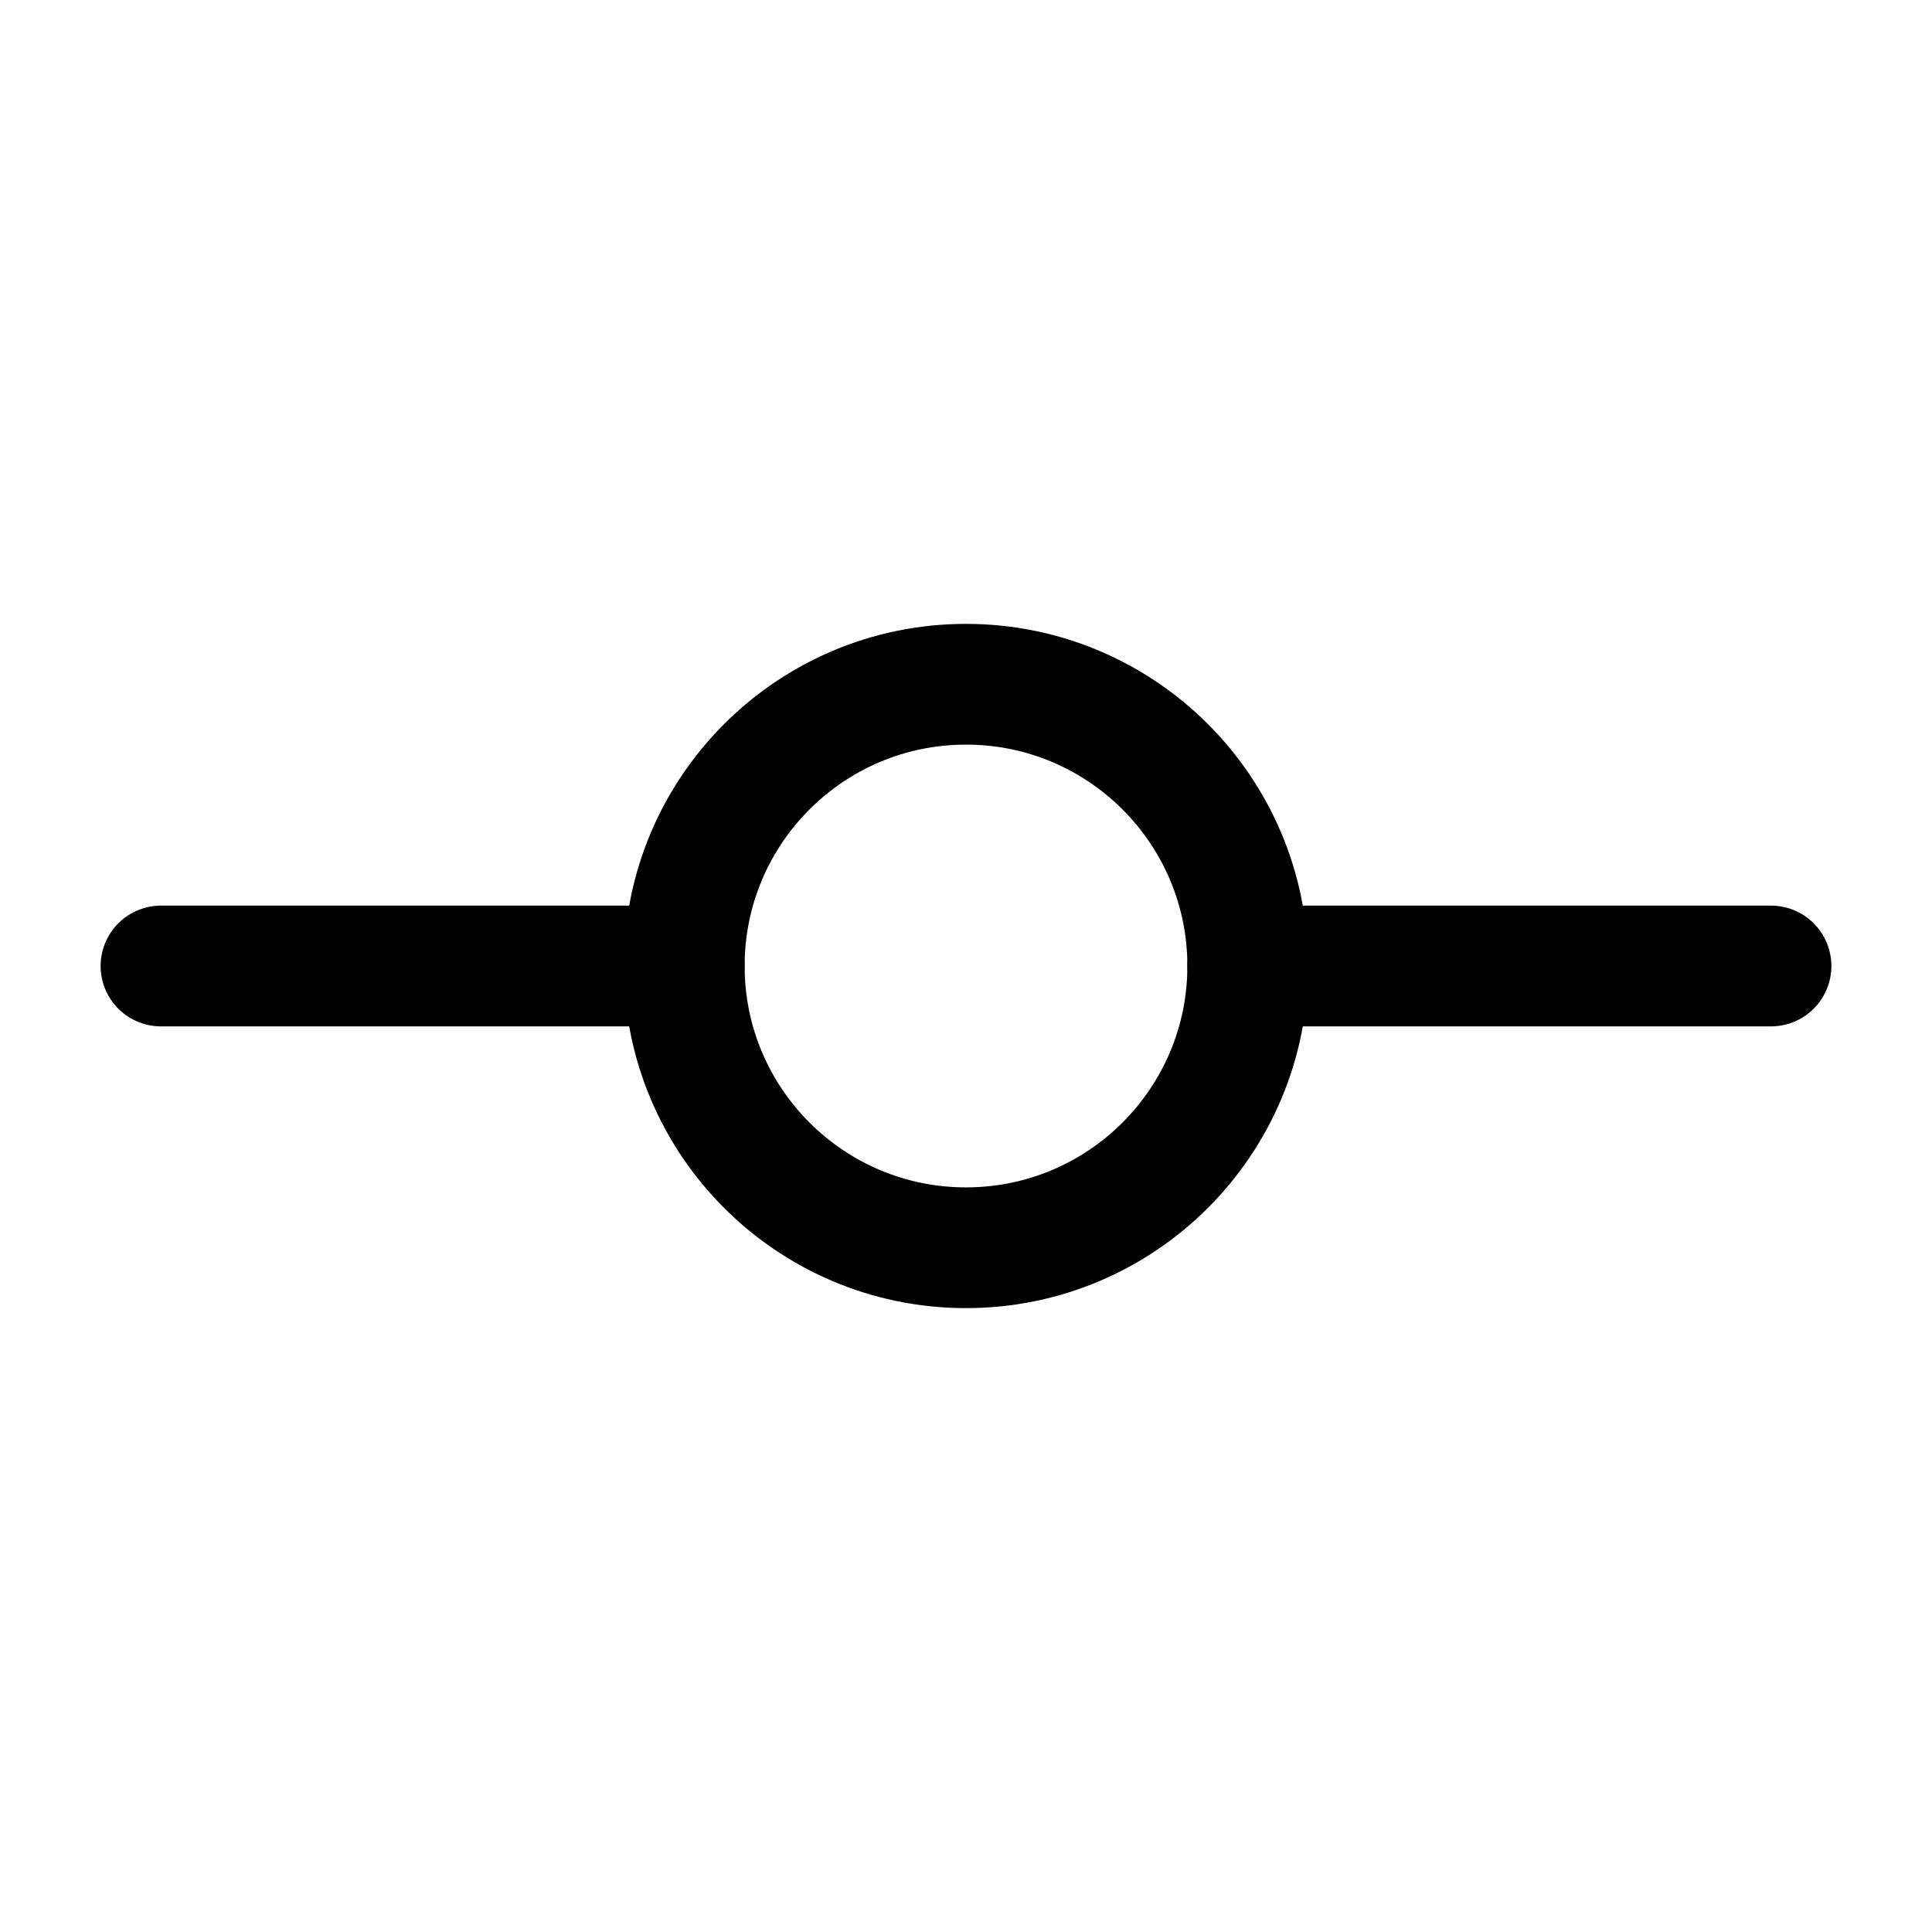
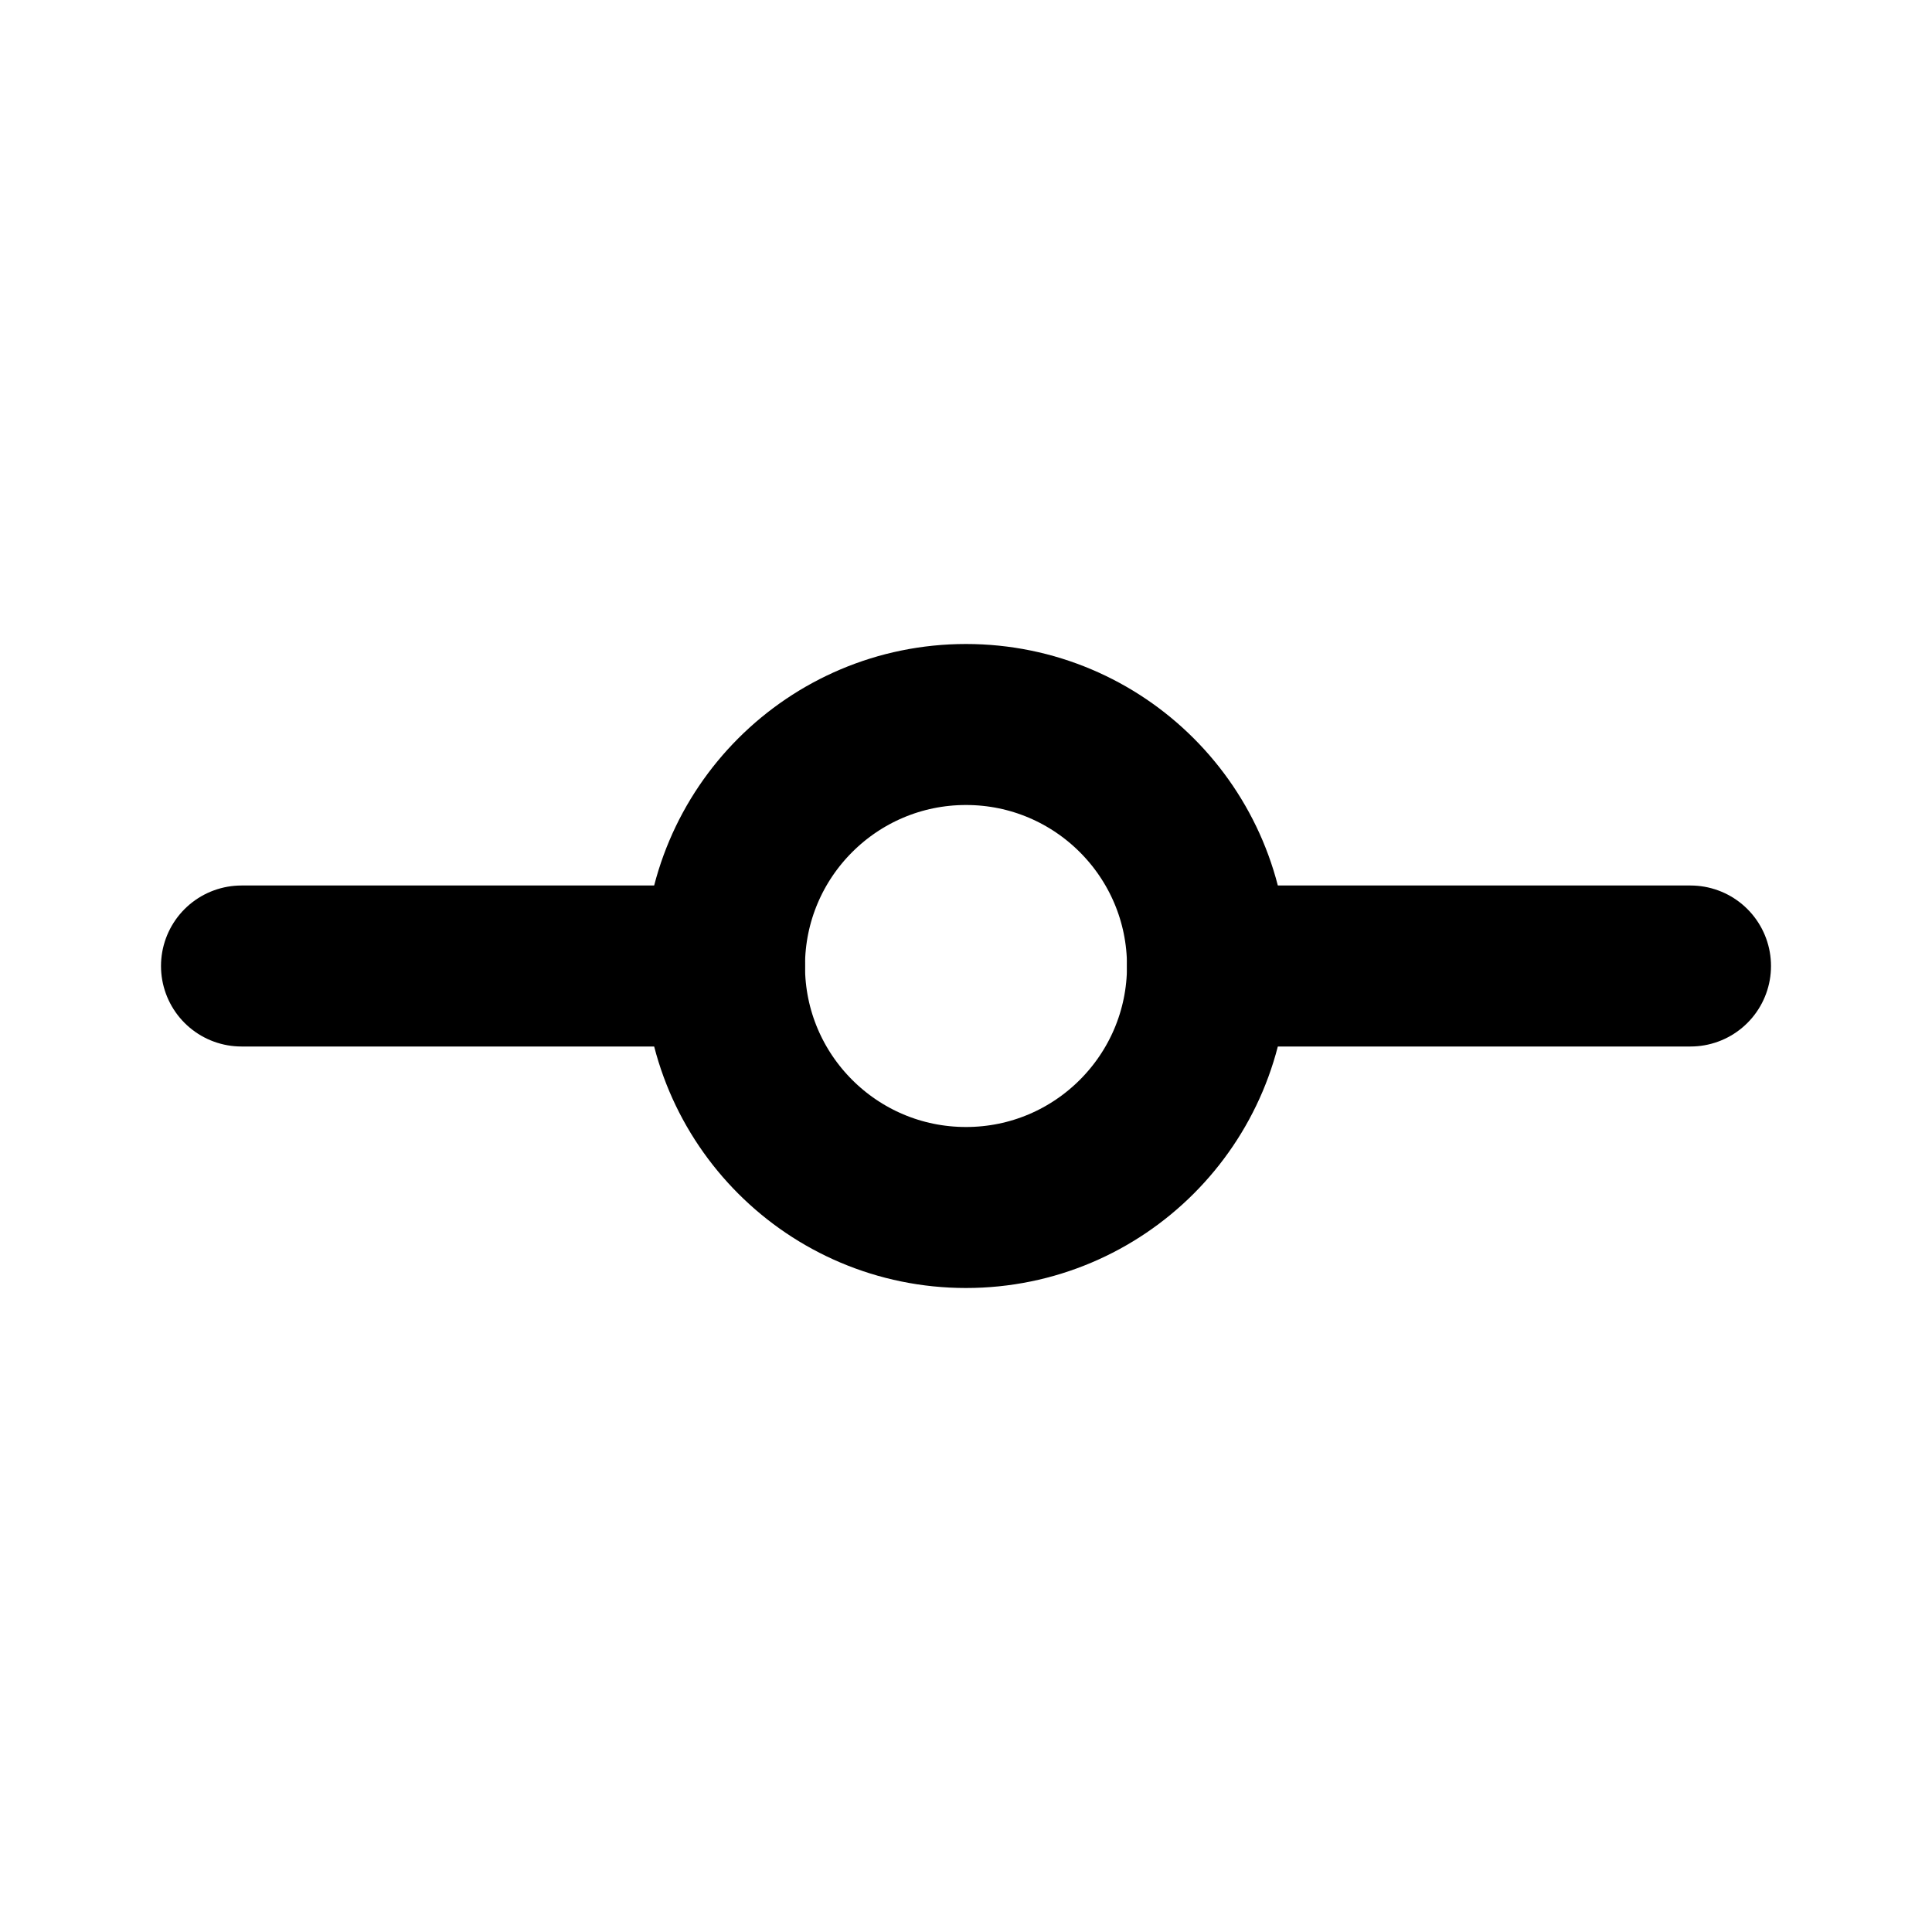
- <svg xmlns="http://www.w3.org/2000/svg" width="24" height="24" viewBox="0 0 24 24" stroke-width="1.5" fill="none">
-   <circle cx="12" cy="12" r="3.5" stroke="currentColor" stroke-linecap="round" stroke-linejoin="round" />
-   <path d="M2 12H8.5" stroke="currentColor" stroke-linecap="round" />
-   <path d="M15.5 12H22" stroke="currentColor" stroke-linecap="round" />
+ <svg xmlns="http://www.w3.org/2000/svg" width="24" height="24" viewBox="0 0 24 24" stroke-width="2" fill="none">
+   <circle cx="12" cy="12" r="3" stroke="currentColor" stroke-linecap="round" stroke-linejoin="round" />
+   <line x1="3" x2="9" y1="12" y2="12" stroke="currentColor" stroke-linecap="round" stroke-linejoin="round" />
+   <line x1="15" x2="21" y1="12" y2="12" stroke="currentColor" stroke-linecap="round" stroke-linejoin="round" />
</svg>
